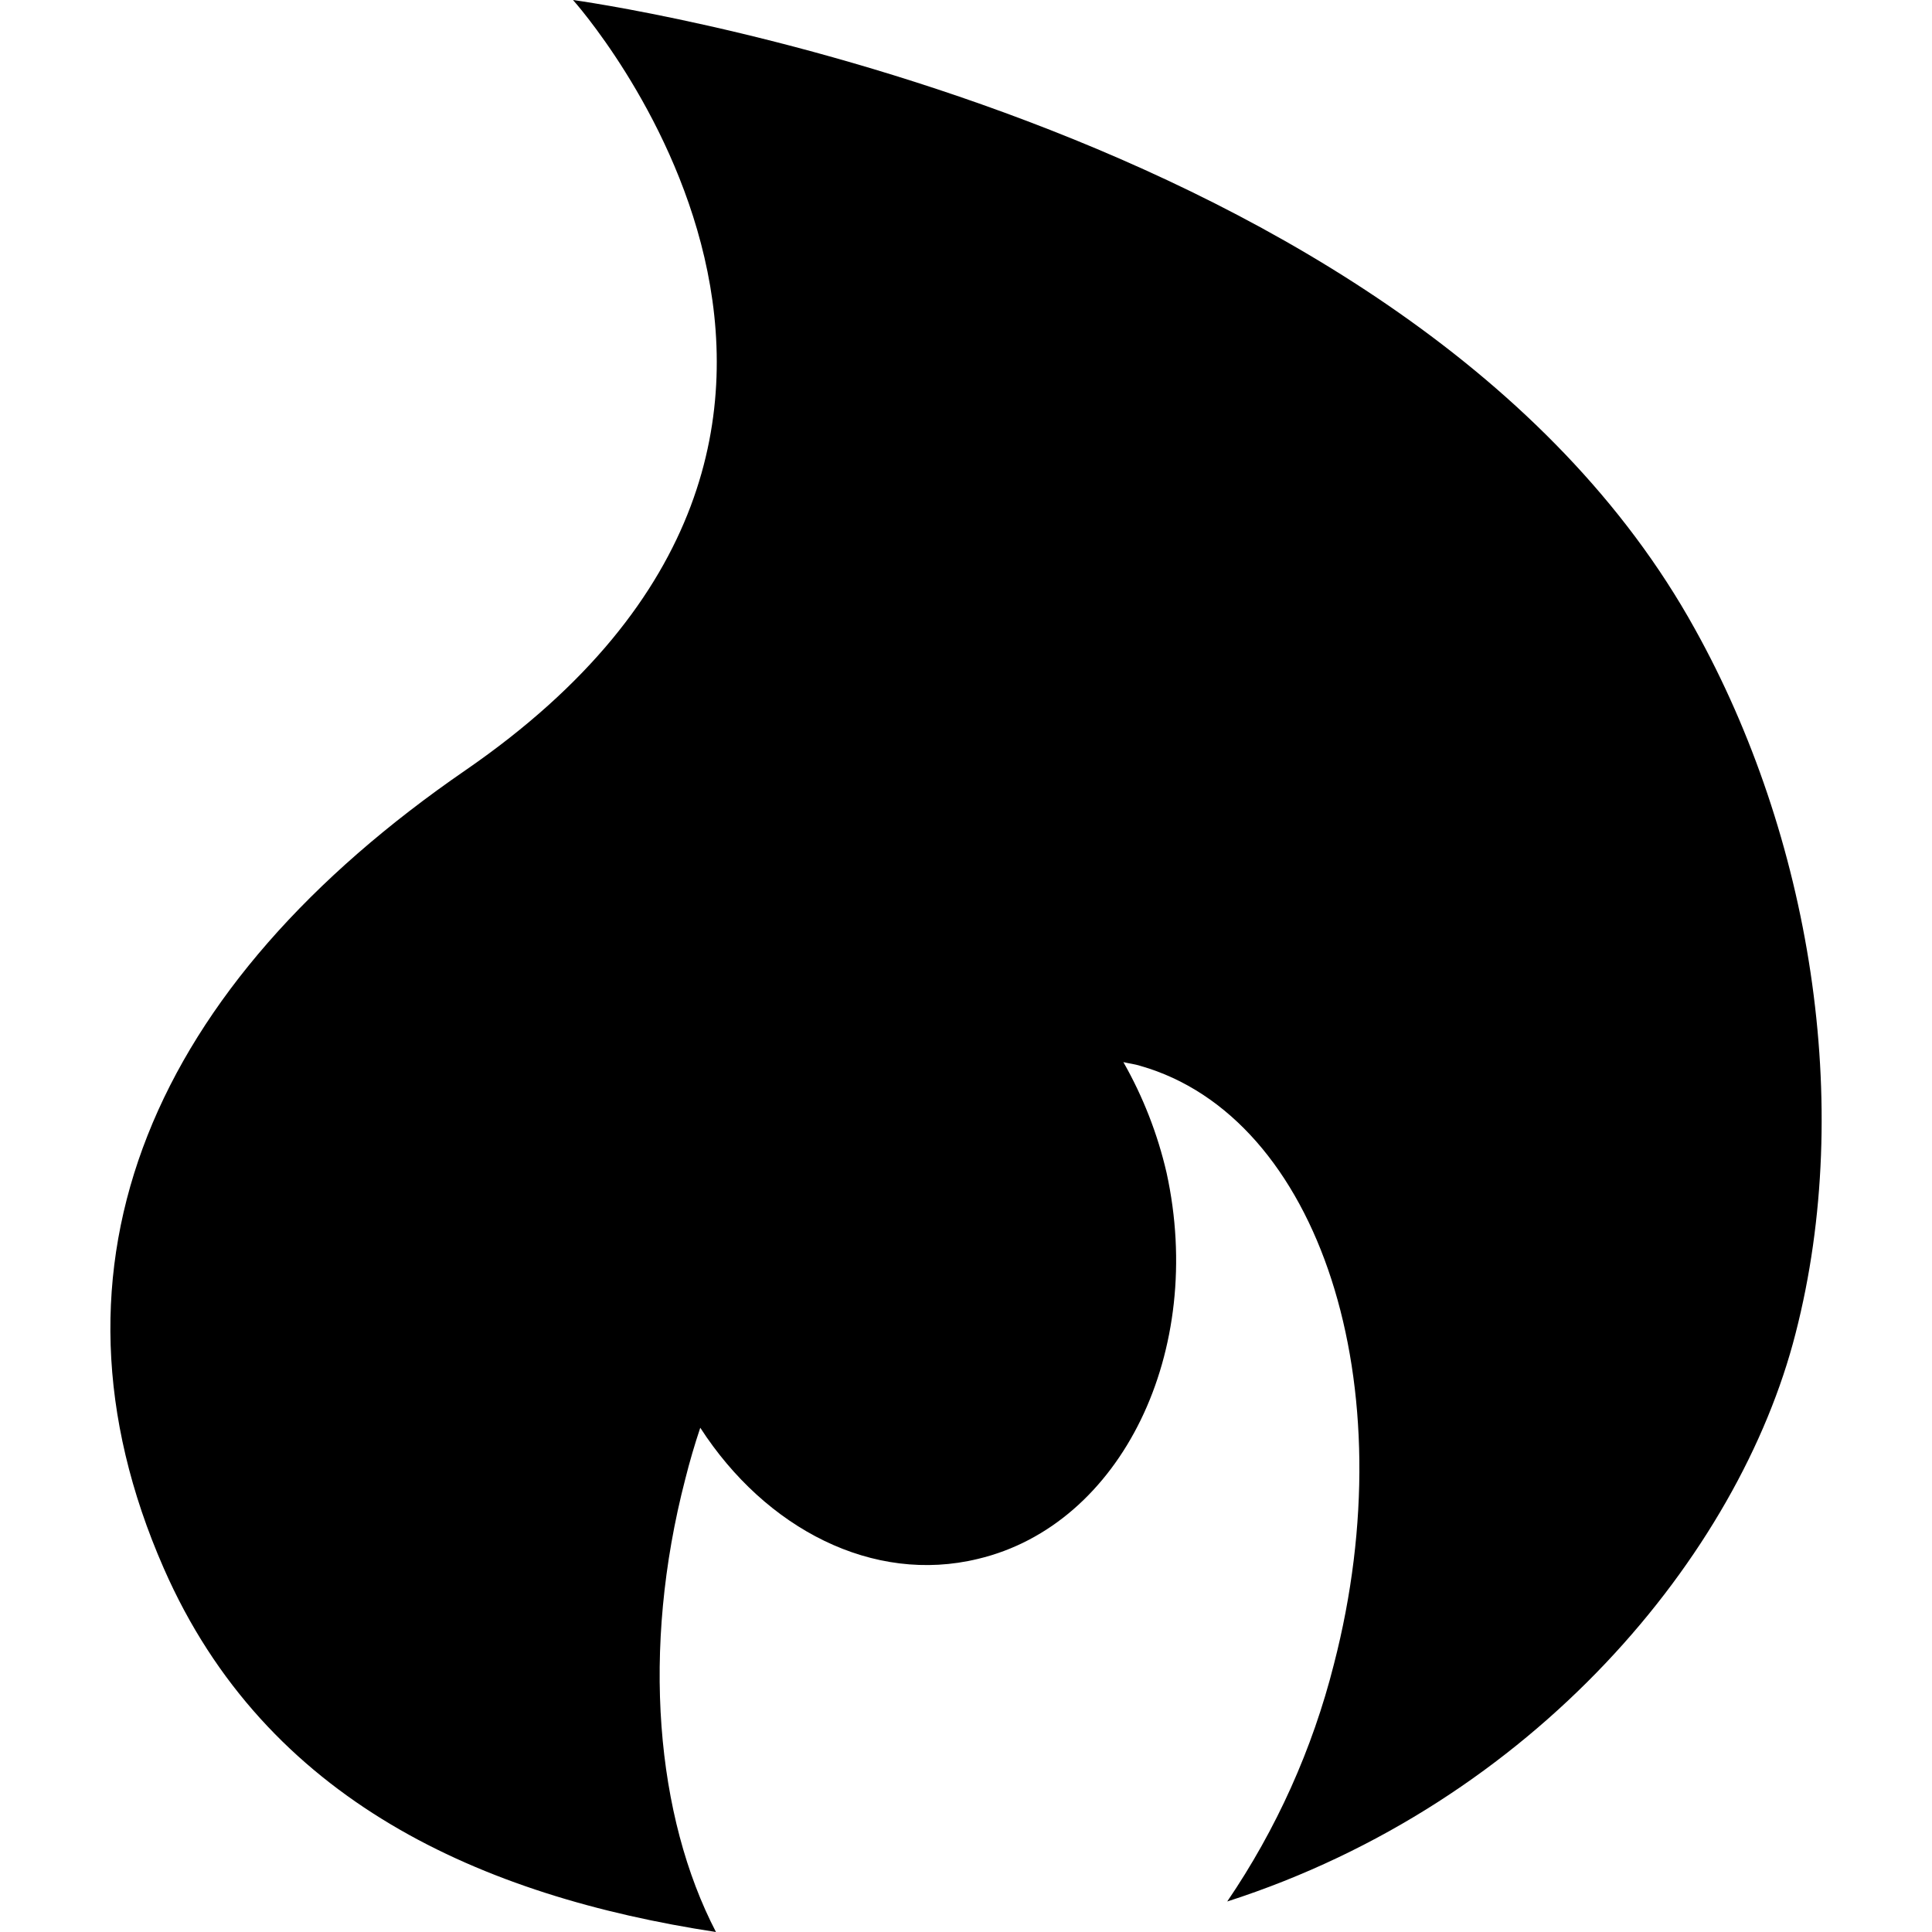
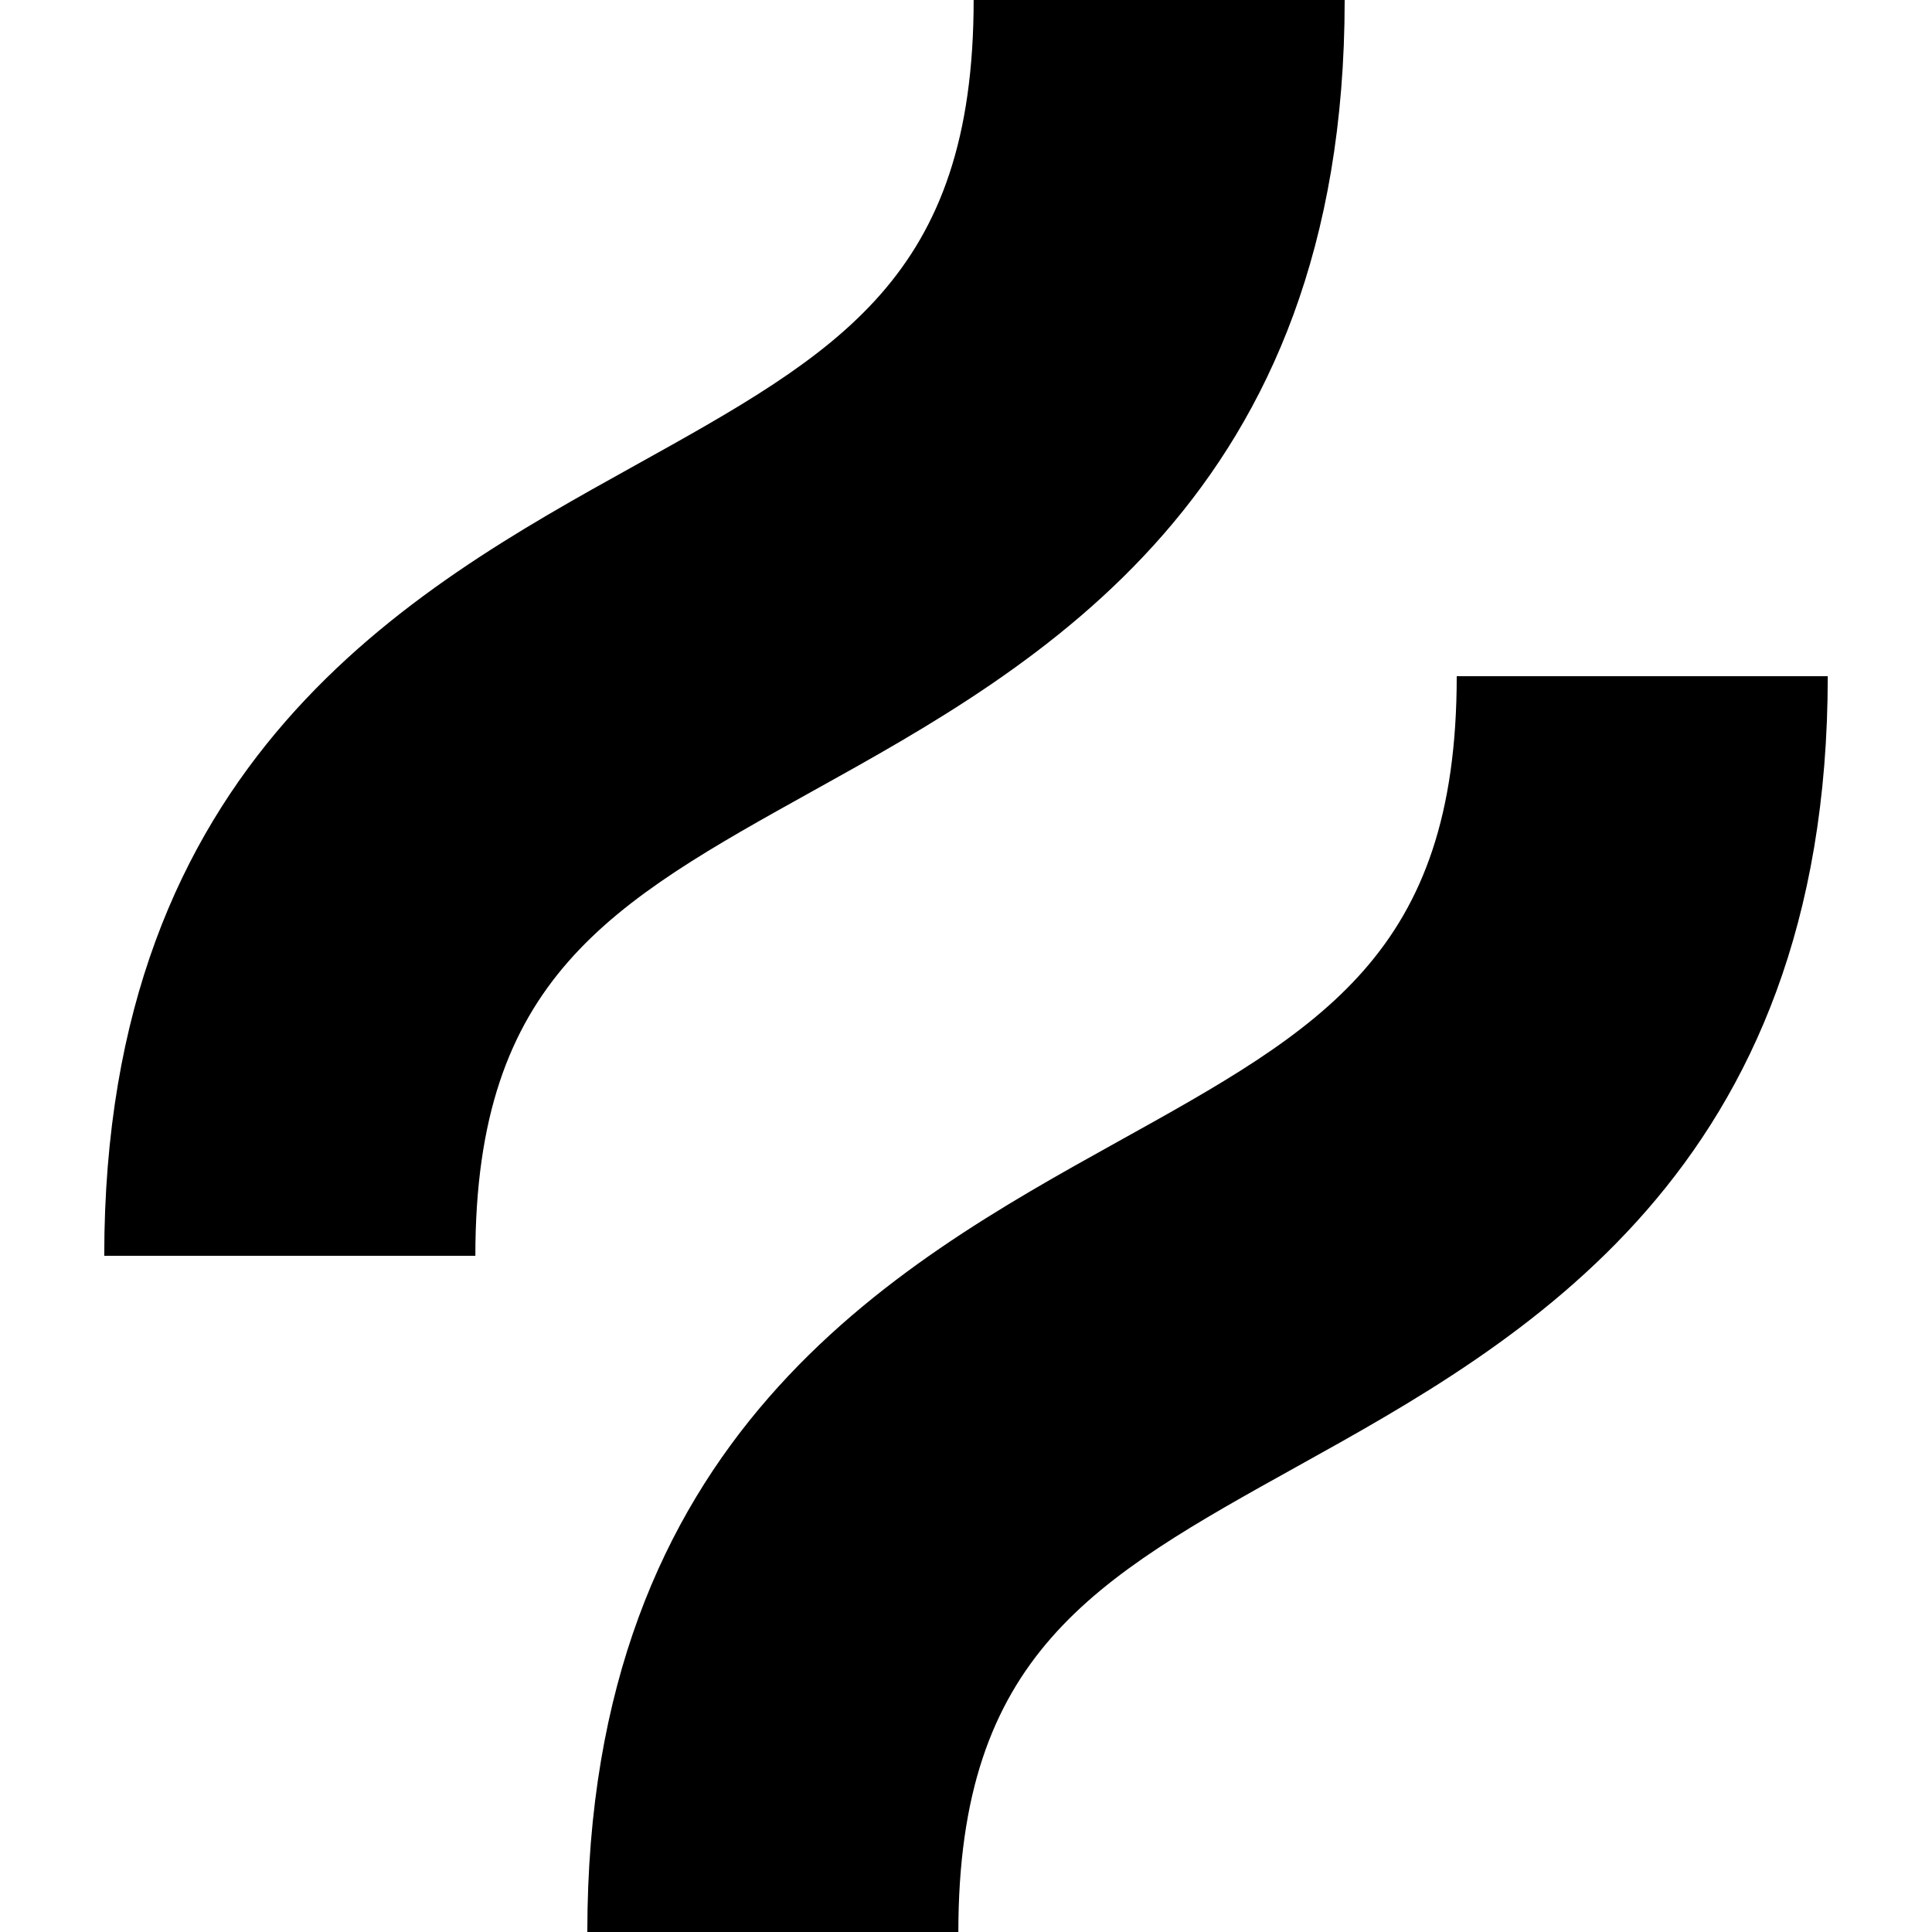
<svg xmlns="http://www.w3.org/2000/svg" viewBox="0 0 24 24">
-   <path d="M21.055 7.814C17.512 1.404 7.118 0 7.118 0s4.798 5.34-1.334 9.567c-3.876 2.666-5.41 6.13-3.75 9.914 1.27 2.9 3.96 4.076 6.86 4.519-.745-1.434-.932-3.505-.381-5.628a8.51 8.51 0 0 1 .186-.636c.813 1.258 2.148 1.946 3.45 1.629 1.783-.424 2.829-2.582 2.342-4.799a5.104 5.104 0 0 0-.536-1.372c.07.017.14.024.212.047 2.225.635 3.301 3.962 2.403 7.434a9.266 9.266 0 0 1-1.325 2.946c3.82-1.23 6.36-4.311 7.06-7.056.736-2.856.177-6.185-1.25-8.751z" />
+   <path d="M10.119 9.814C12.899 8.27 16.704 6.155 16.704 0h-4.609c0 3.444-1.676 4.375-4.214 5.786C5.1 7.33 1.295 9.444 1.295 15.6h4.61c0-3.444 1.676-4.376 4.214-5.786zM18.096 8.4c0 3.444-1.677 4.376-4.215 5.785-2.778 1.544-6.585 3.66-6.585 9.815h4.609c0-3.444 1.676-4.376 4.214-5.786 2.78-1.544 6.586-3.658 6.586-9.814h-4.609z" />
</svg>
